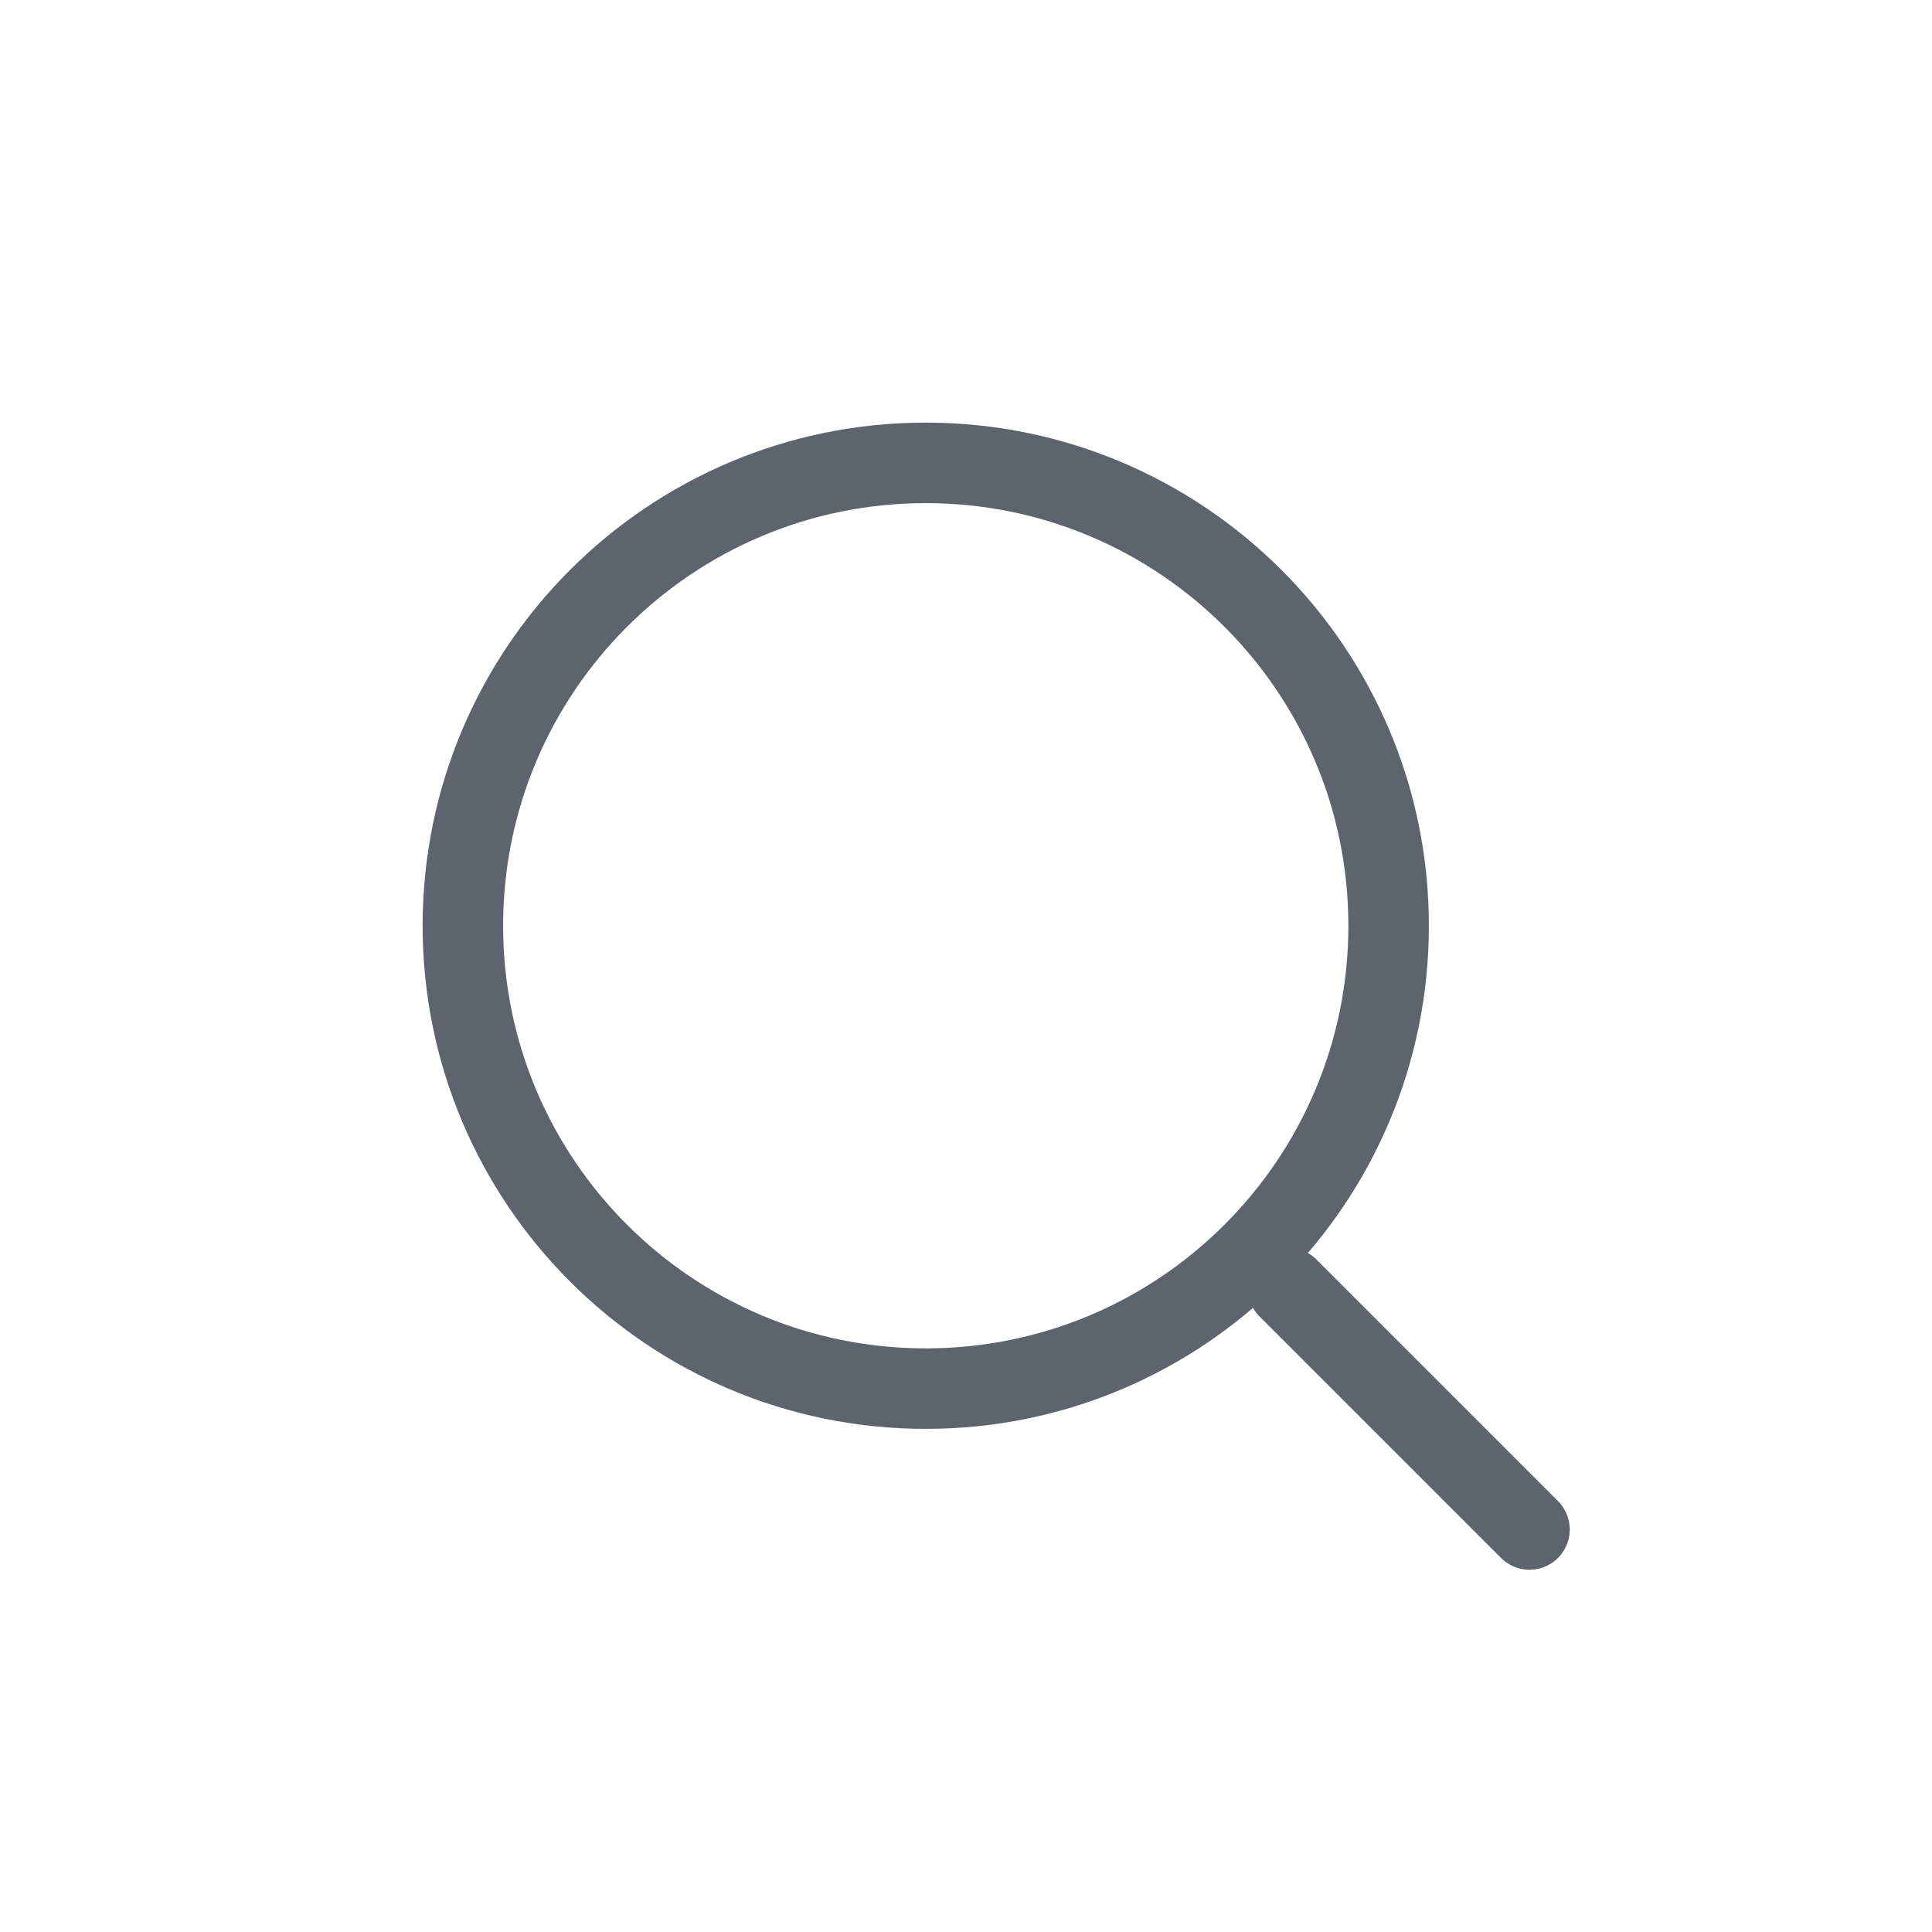
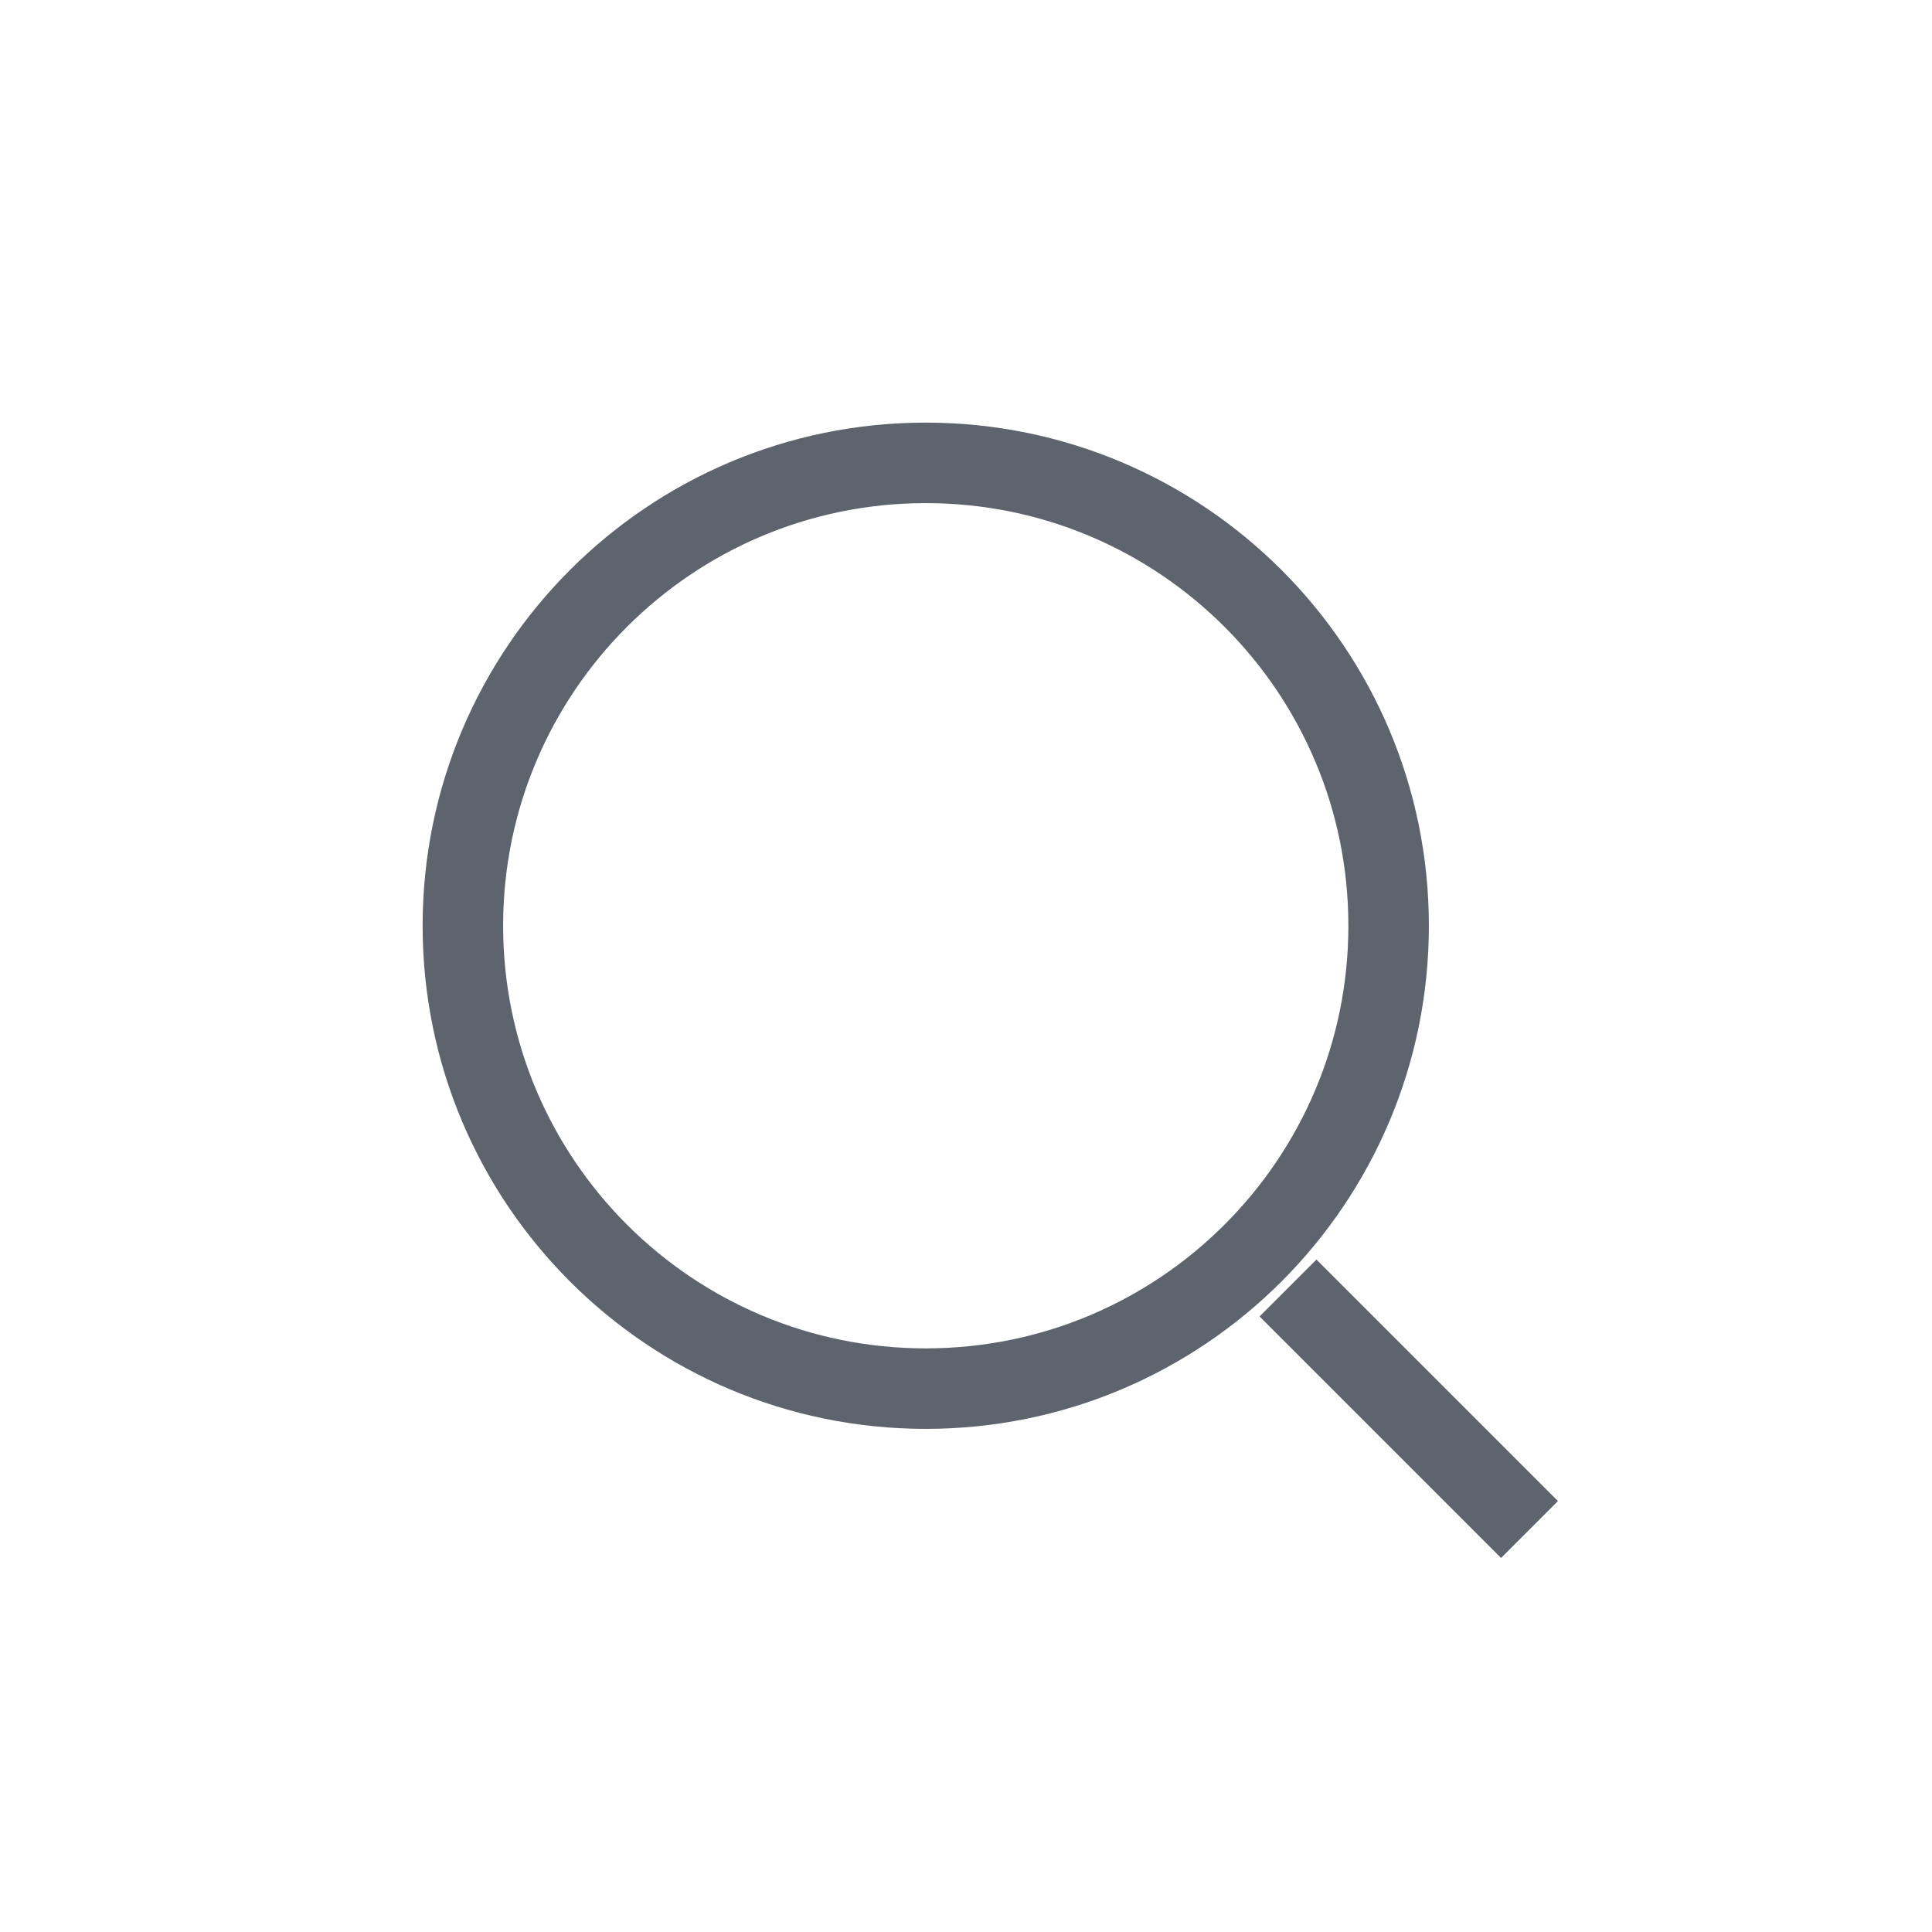
<svg xmlns="http://www.w3.org/2000/svg" width="24" height="24" viewBox="0 0 24 24" fill="none">
  <rect width="24" height="24" fill="white" />
-   <path d="M16 16L19 19" stroke="#5D646E" strokeWidth="1.5" stroke-linecap="round" />
+   <path d="M16 16L19 19" stroke="#5D646E" strokeWidth="1.5" strokeLinecap="round" />
  <circle cx="11.5" cy="11.5" r="5.75" stroke="#5D646E" strokeWidth="1.5" />
</svg>
